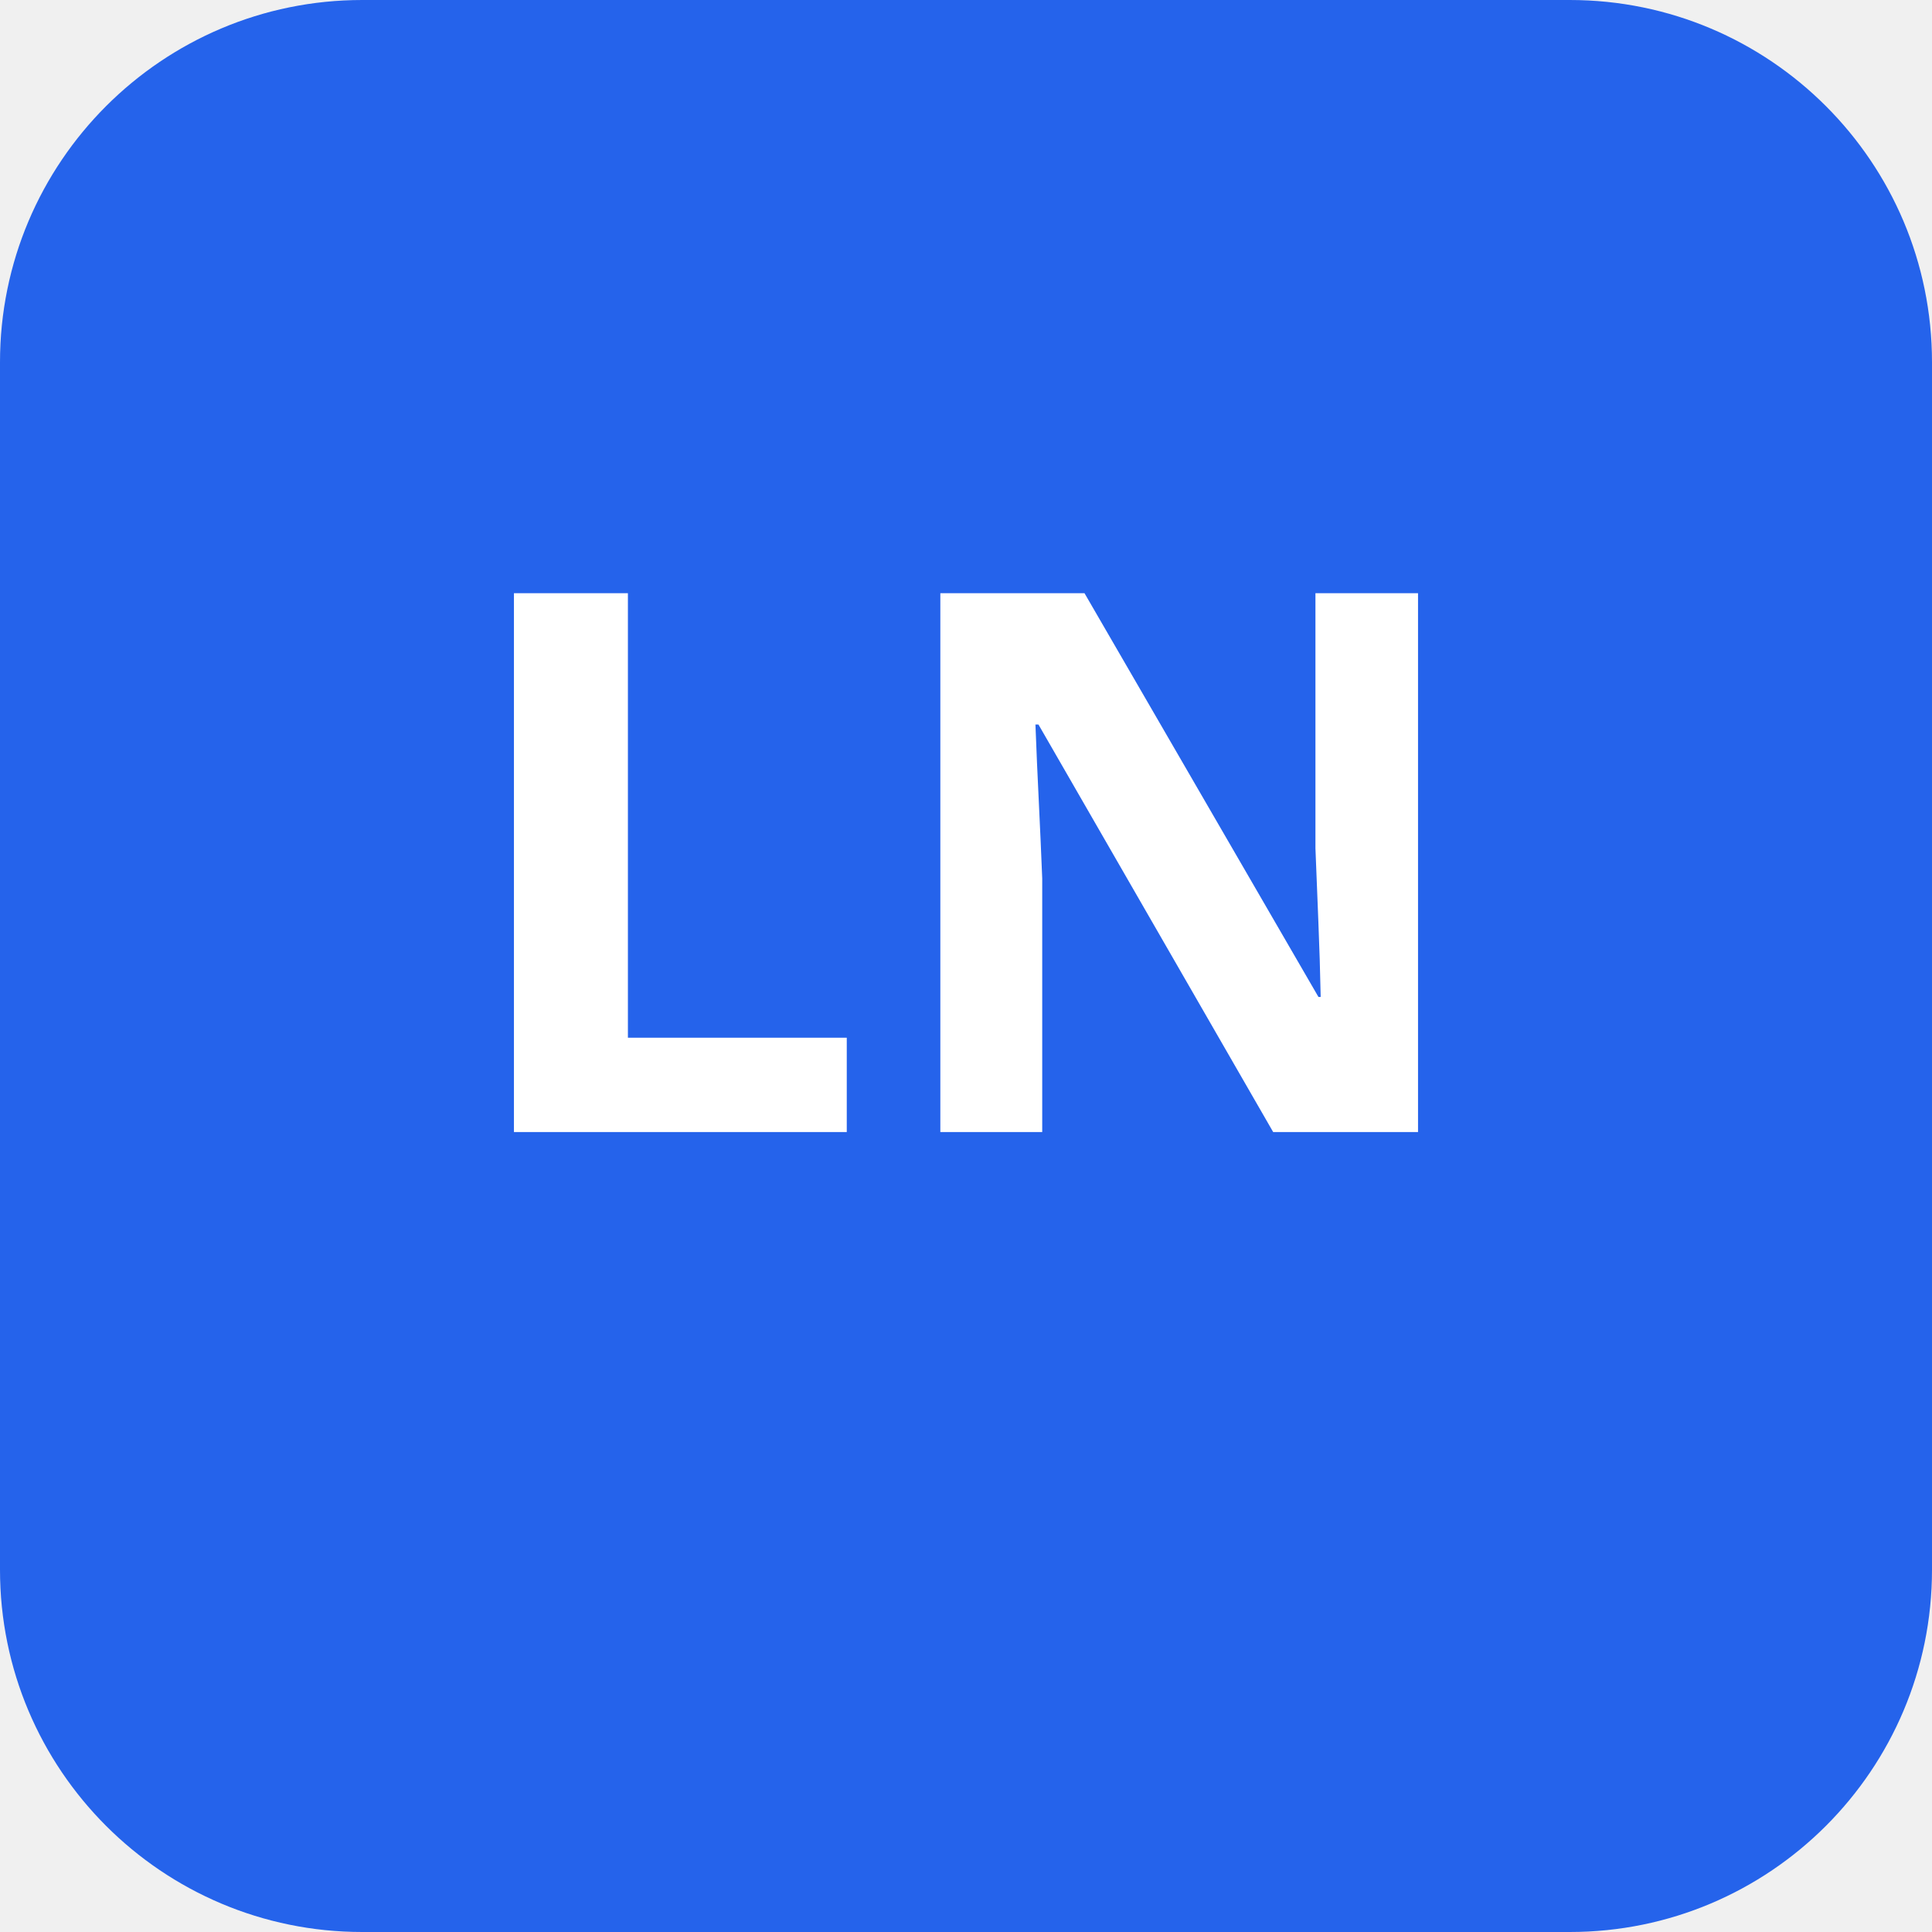
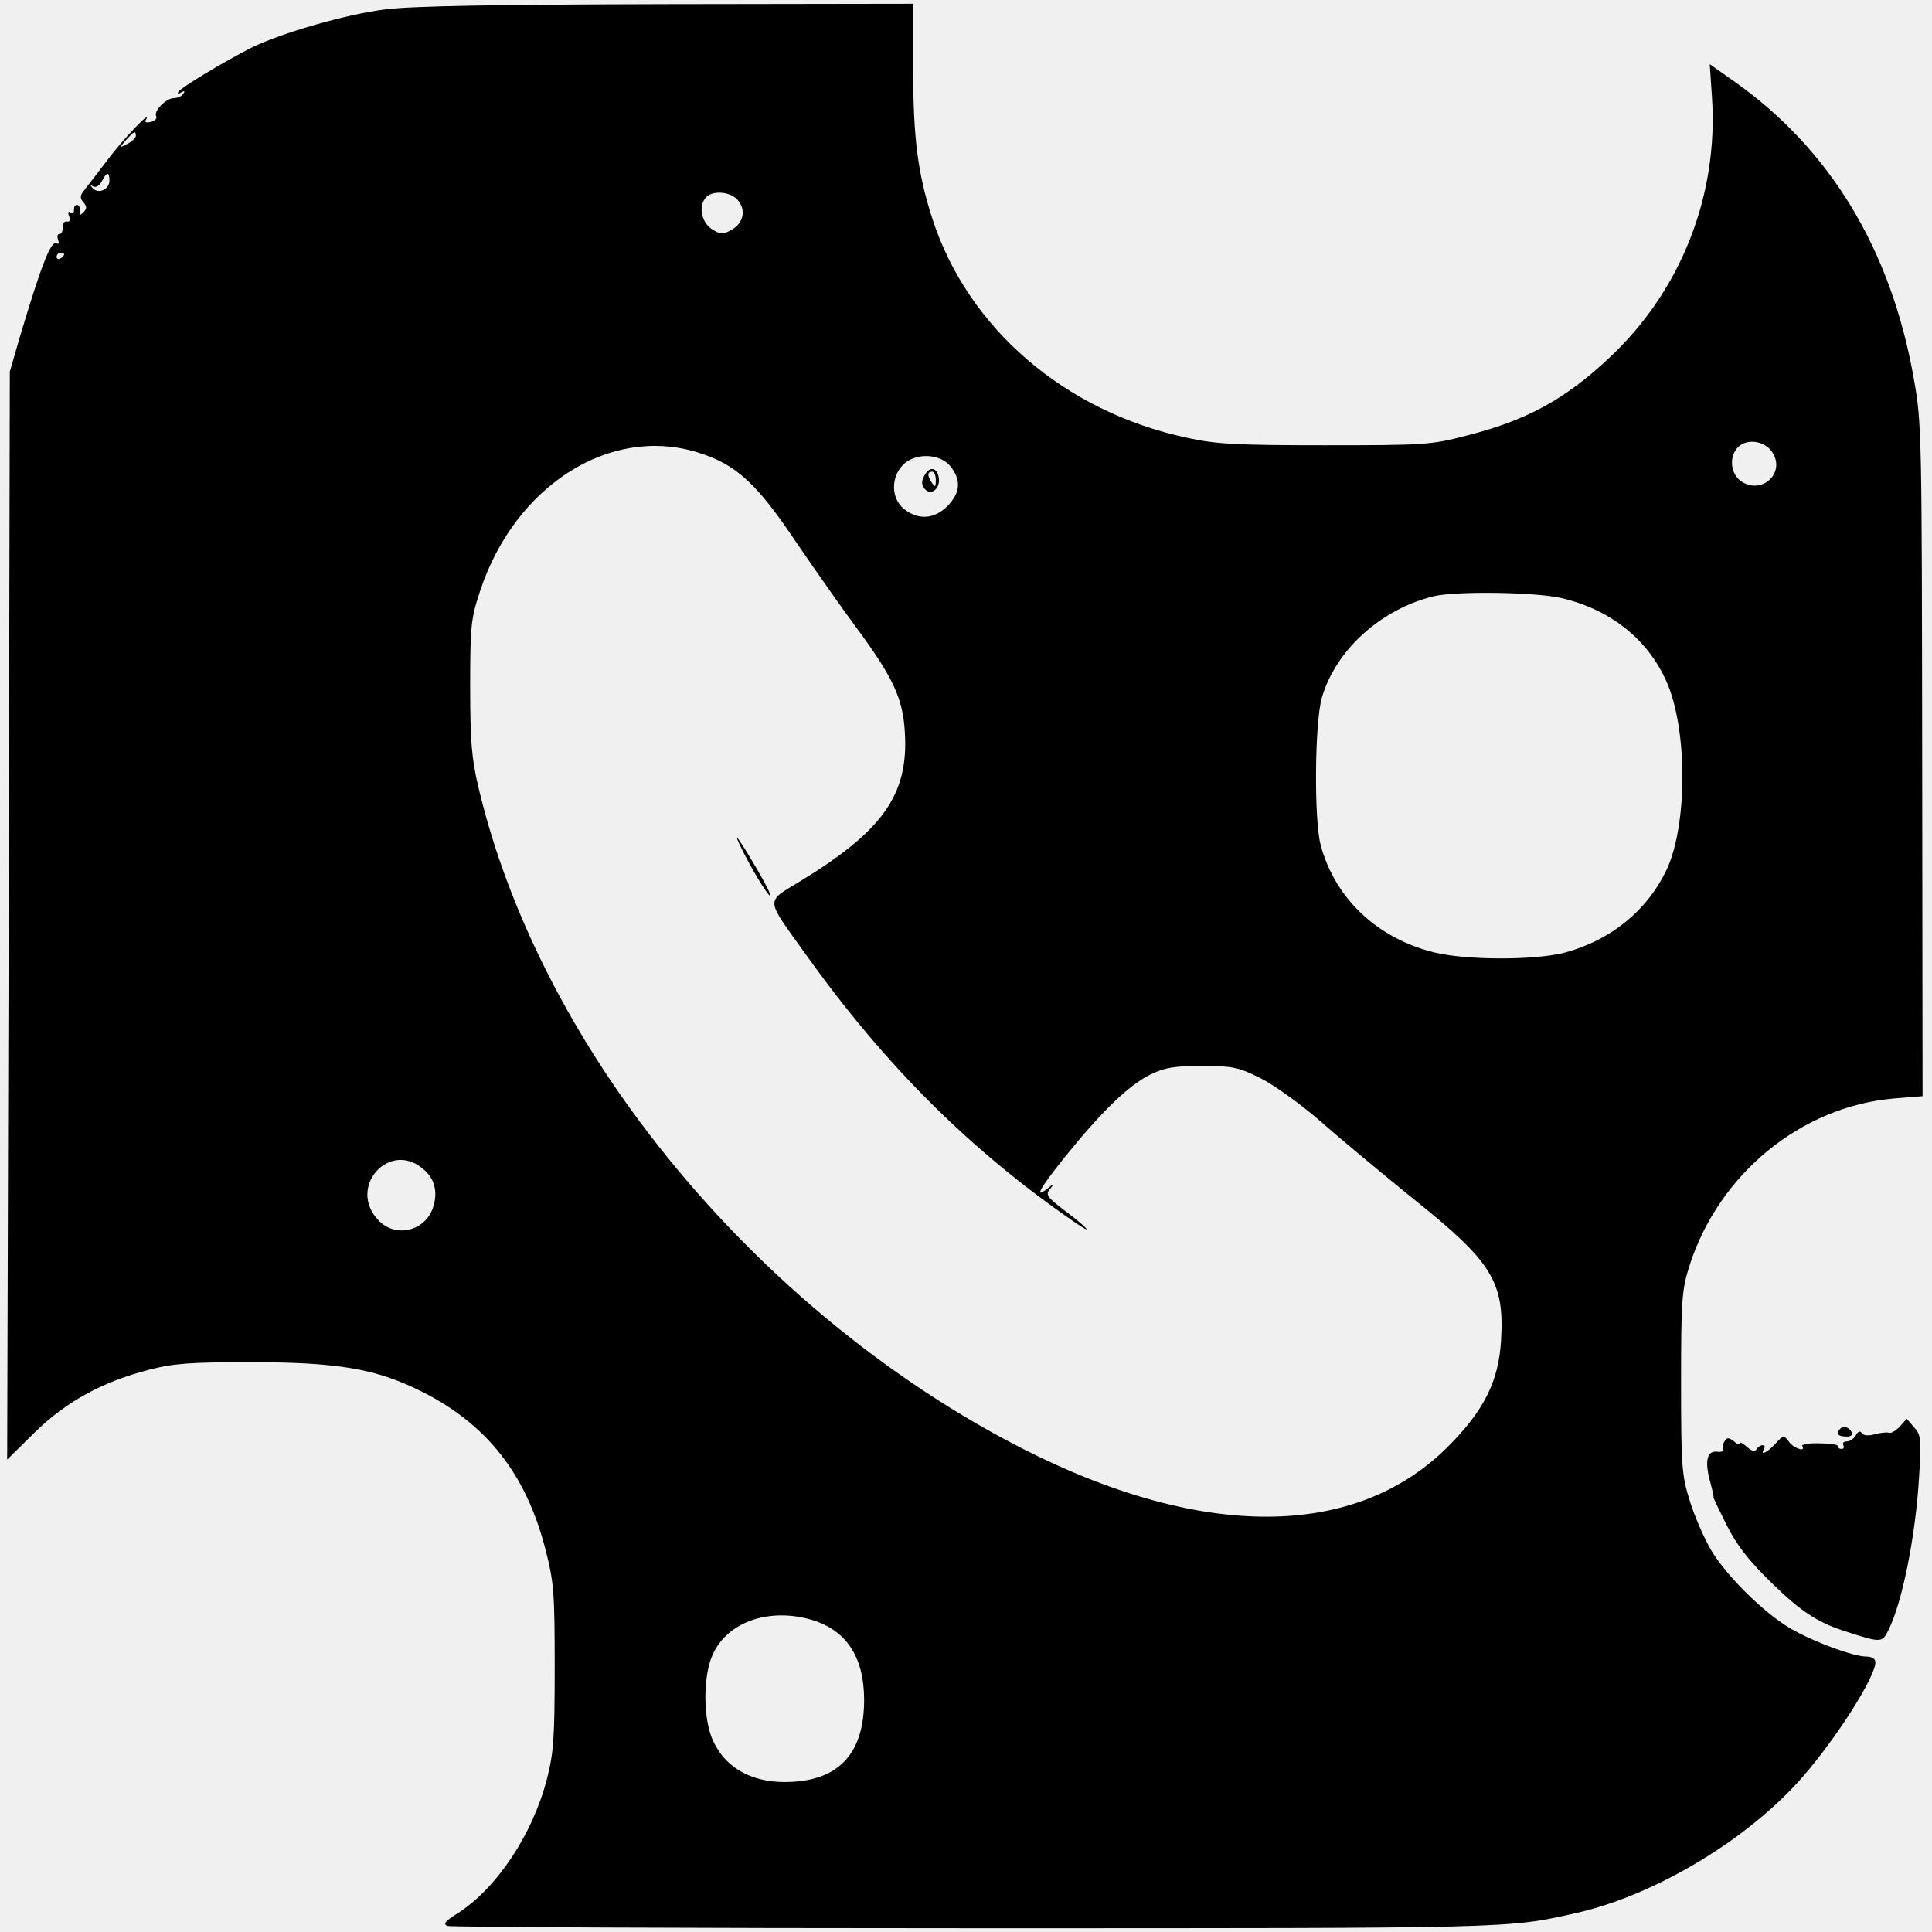
- <svg xmlns="http://www.w3.org/2000/svg" viewBox="0 0 512 512">
-   <rect width="512" height="512" rx="96" fill="#2563eb" />
-   <text x="256" y="300" text-anchor="middle" fill="#ffffff" font-family="system-ui,sans-serif" font-size="200" font-weight="700">LN</text>
+ <svg xmlns="http://www.w3.org/2000/svg" version="1.0" width="512pt" height="512pt" viewBox="0 0 512 512" preserveAspectRatio="xMidYMid meet">
+   <g transform="translate(0,512) scale(0.1,-0.1)" fill="#000000" stroke="none">
+     <path d="M1020 5095 c-104 -13 -276 -63 -355 -102 -74 -38 -184 -104 -192 -116 -4 -6 -1 -7 7 -2 9 5 11 4 6 -3 -4 -7 -15 -12 -25 -12 -21 0 -55 -35 -47 -48 3 -5 -3 -12 -14 -15 -13 -3 -18 -1 -13 6 16 29 -63 -54 -103 -108 -25 -33 -52 -68 -60 -78 -12 -15 -13 -22 -3 -33 10 -12 9 -17 0 -27 -10 -9 -12 -9 -9 3 1 8 -2 16 -7 17 -6 1 -9 -5 -9 -12 1 -8 -3 -12 -9 -8 -6 4 -8 0 -4 -10 4 -10 2 -16 -6 -14 -7 1 -11 -6 -11 -15 1 -10 -3 -18 -8 -18 -6 0 -7 -7 -4 -16 3 -8 2 -12 -4 -9 -15 9 -41 -59 -98 -250 l-26 -90 -3 -1441 -4 -1442 73 72 c84 82 179 134 303 166 65 17 110 20 269 20 230 0 331 -17 450 -76 176 -87 281 -221 332 -422 22 -85 24 -115 24 -311 0 -188 -3 -228 -21 -297 -38 -146 -133 -289 -237 -355 -32 -20 -39 -28 -26 -33 9 -3 636 -6 1393 -6 1438 0 1414 -1 1597 40 210 47 458 196 602 362 89 102 192 264 192 303 0 9 -9 15 -25 15 -33 0 -142 40 -201 75 -70 41 -170 140 -210 208 -18 31 -44 90 -56 130 -21 67 -23 90 -23 312 0 220 2 246 22 310 78 244 296 423 543 444 l75 6 -1 890 c-1 859 -1 894 -22 1010 -60 344 -223 612 -480 792 l-61 43 6 -89 c17 -260 -83 -513 -273 -690 -117 -110 -220 -166 -380 -206 -91 -24 -112 -25 -373 -25 -234 0 -290 3 -366 20 -323 69 -580 290 -674 580 -39 120 -51 216 -51 398 l0 172 -652 -1 c-450 -1 -683 -5 -748 -14z m-660 -335 c0 -5 -10 -15 -22 -21 -23 -12 -23 -12 -4 10 21 23 26 26 26 11z m-70 -119 c0 -23 -29 -36 -44 -20 -8 9 -8 10 1 5 7 -4 17 2 23 14 13 25 20 26 20 1z m1664 -50 c24 -26 17 -62 -15 -80 -24 -13 -29 -13 -53 2 -28 19 -36 63 -14 85 18 18 63 14 82 -7z m-1784 -145 c0 -3 -4 -8 -10 -11 -5 -3 -10 -1 -10 4 0 6 5 11 10 11 6 0 10 -2 10 -4z m4529 -528 c31 -54 -31 -109 -84 -74 -29 19 -34 66 -9 91 25 25 75 16 93 -17z m-2850 3 c101 -31 156 -81 261 -238 52 -76 122 -176 157 -223 100 -135 126 -191 131 -281 10 -165 -58 -261 -280 -396 -90 -55 -91 -41 18 -193 210 -294 436 -519 712 -709 52 -36 37 -17 -24 29 -48 36 -54 44 -42 58 12 15 11 16 -5 3 -38 -30 -23 -2 46 84 96 119 168 189 225 217 39 19 63 23 137 23 82 0 97 -3 155 -32 36 -18 107 -69 160 -115 52 -46 164 -139 248 -207 206 -165 239 -218 230 -372 -6 -109 -45 -187 -141 -283 -254 -254 -680 -247 -1177 21 -379 204 -731 515 -992 878 -194 270 -332 561 -400 848 -18 76 -22 122 -22 267 0 164 2 180 27 256 93 278 344 437 576 365z m670 -37 c29 -37 26 -70 -8 -105 -35 -35 -77 -38 -115 -8 -34 27 -36 82 -4 116 32 34 99 32 127 -3z m1619 -349 c129 -30 227 -108 277 -218 57 -124 58 -378 3 -499 -51 -110 -149 -190 -273 -223 -79 -20 -259 -20 -344 1 -151 37 -263 143 -301 284 -18 67 -16 324 3 391 37 127 157 235 297 269 60 14 270 11 338 -5z m-3012 -1517 c29 -26 35 -65 19 -105 -24 -57 -97 -72 -140 -29 -89 89 30 220 121 134z m1019 -1189 c96 -26 145 -98 145 -214 0 -138 -63 -210 -190 -217 -99 -6 -174 32 -209 106 -28 56 -29 173 -2 232 38 84 145 123 256 93z" />
+     <path d="M1985 2833 c34 -62 64 -105 54 -78 -8 22 -81 145 -86 145 -2 0 12 -30 32 -67z" />
+     <path d="M2450 3860 c-9 -16 -8 -25 1 -36 16 -19 41 1 37 29 -4 29 -25 32 -38 7z m30 -12 c0 -19 -2 -20 -10 -8 -13 19 -13 30 0 30 6 0 10 -10 10 -22z" />
+     <path d="M5035 1340 c-10 -11 -23 -19 -29 -17 -6 2 -23 0 -38 -4 -17 -5 -30 -3 -34 3 -4 7 -10 5 -16 -6 -5 -9 -16 -16 -24 -16 -8 0 -12 -4 -9 -10 3 -5 1 -10 -4 -10 -6 0 -11 3 -11 8 0 4 -22 7 -49 7 -27 1 -47 -3 -45 -7 11 -17 -22 -7 -35 11 -13 18 -15 18 -36 -5 -22 -24 -42 -33 -30 -14 3 6 2 10 -4 10 -5 0 -13 -5 -16 -11 -5 -7 -14 -4 -26 7 -10 9 -19 14 -19 9 0 -4 -7 -2 -16 6 -13 10 -17 10 -24 -1 -5 -8 -6 -18 -4 -22 3 -4 -5 -7 -17 -5 -26 2 -32 -27 -16 -83 5 -19 9 -36 8 -38 -1 -1 15 -34 35 -74 26 -52 58 -93 116 -150 83 -81 126 -109 207 -134 84 -27 89 -27 104 3 38 73 74 254 83 413 6 95 5 107 -13 127 l-20 23 -18 -20z" />
+     <path d="M4877 1334 c-12 -13 -8 -20 14 -21 11 -1 19 3 17 9 -5 15 -22 21 -31 12z" />
+   </g>
</svg>
